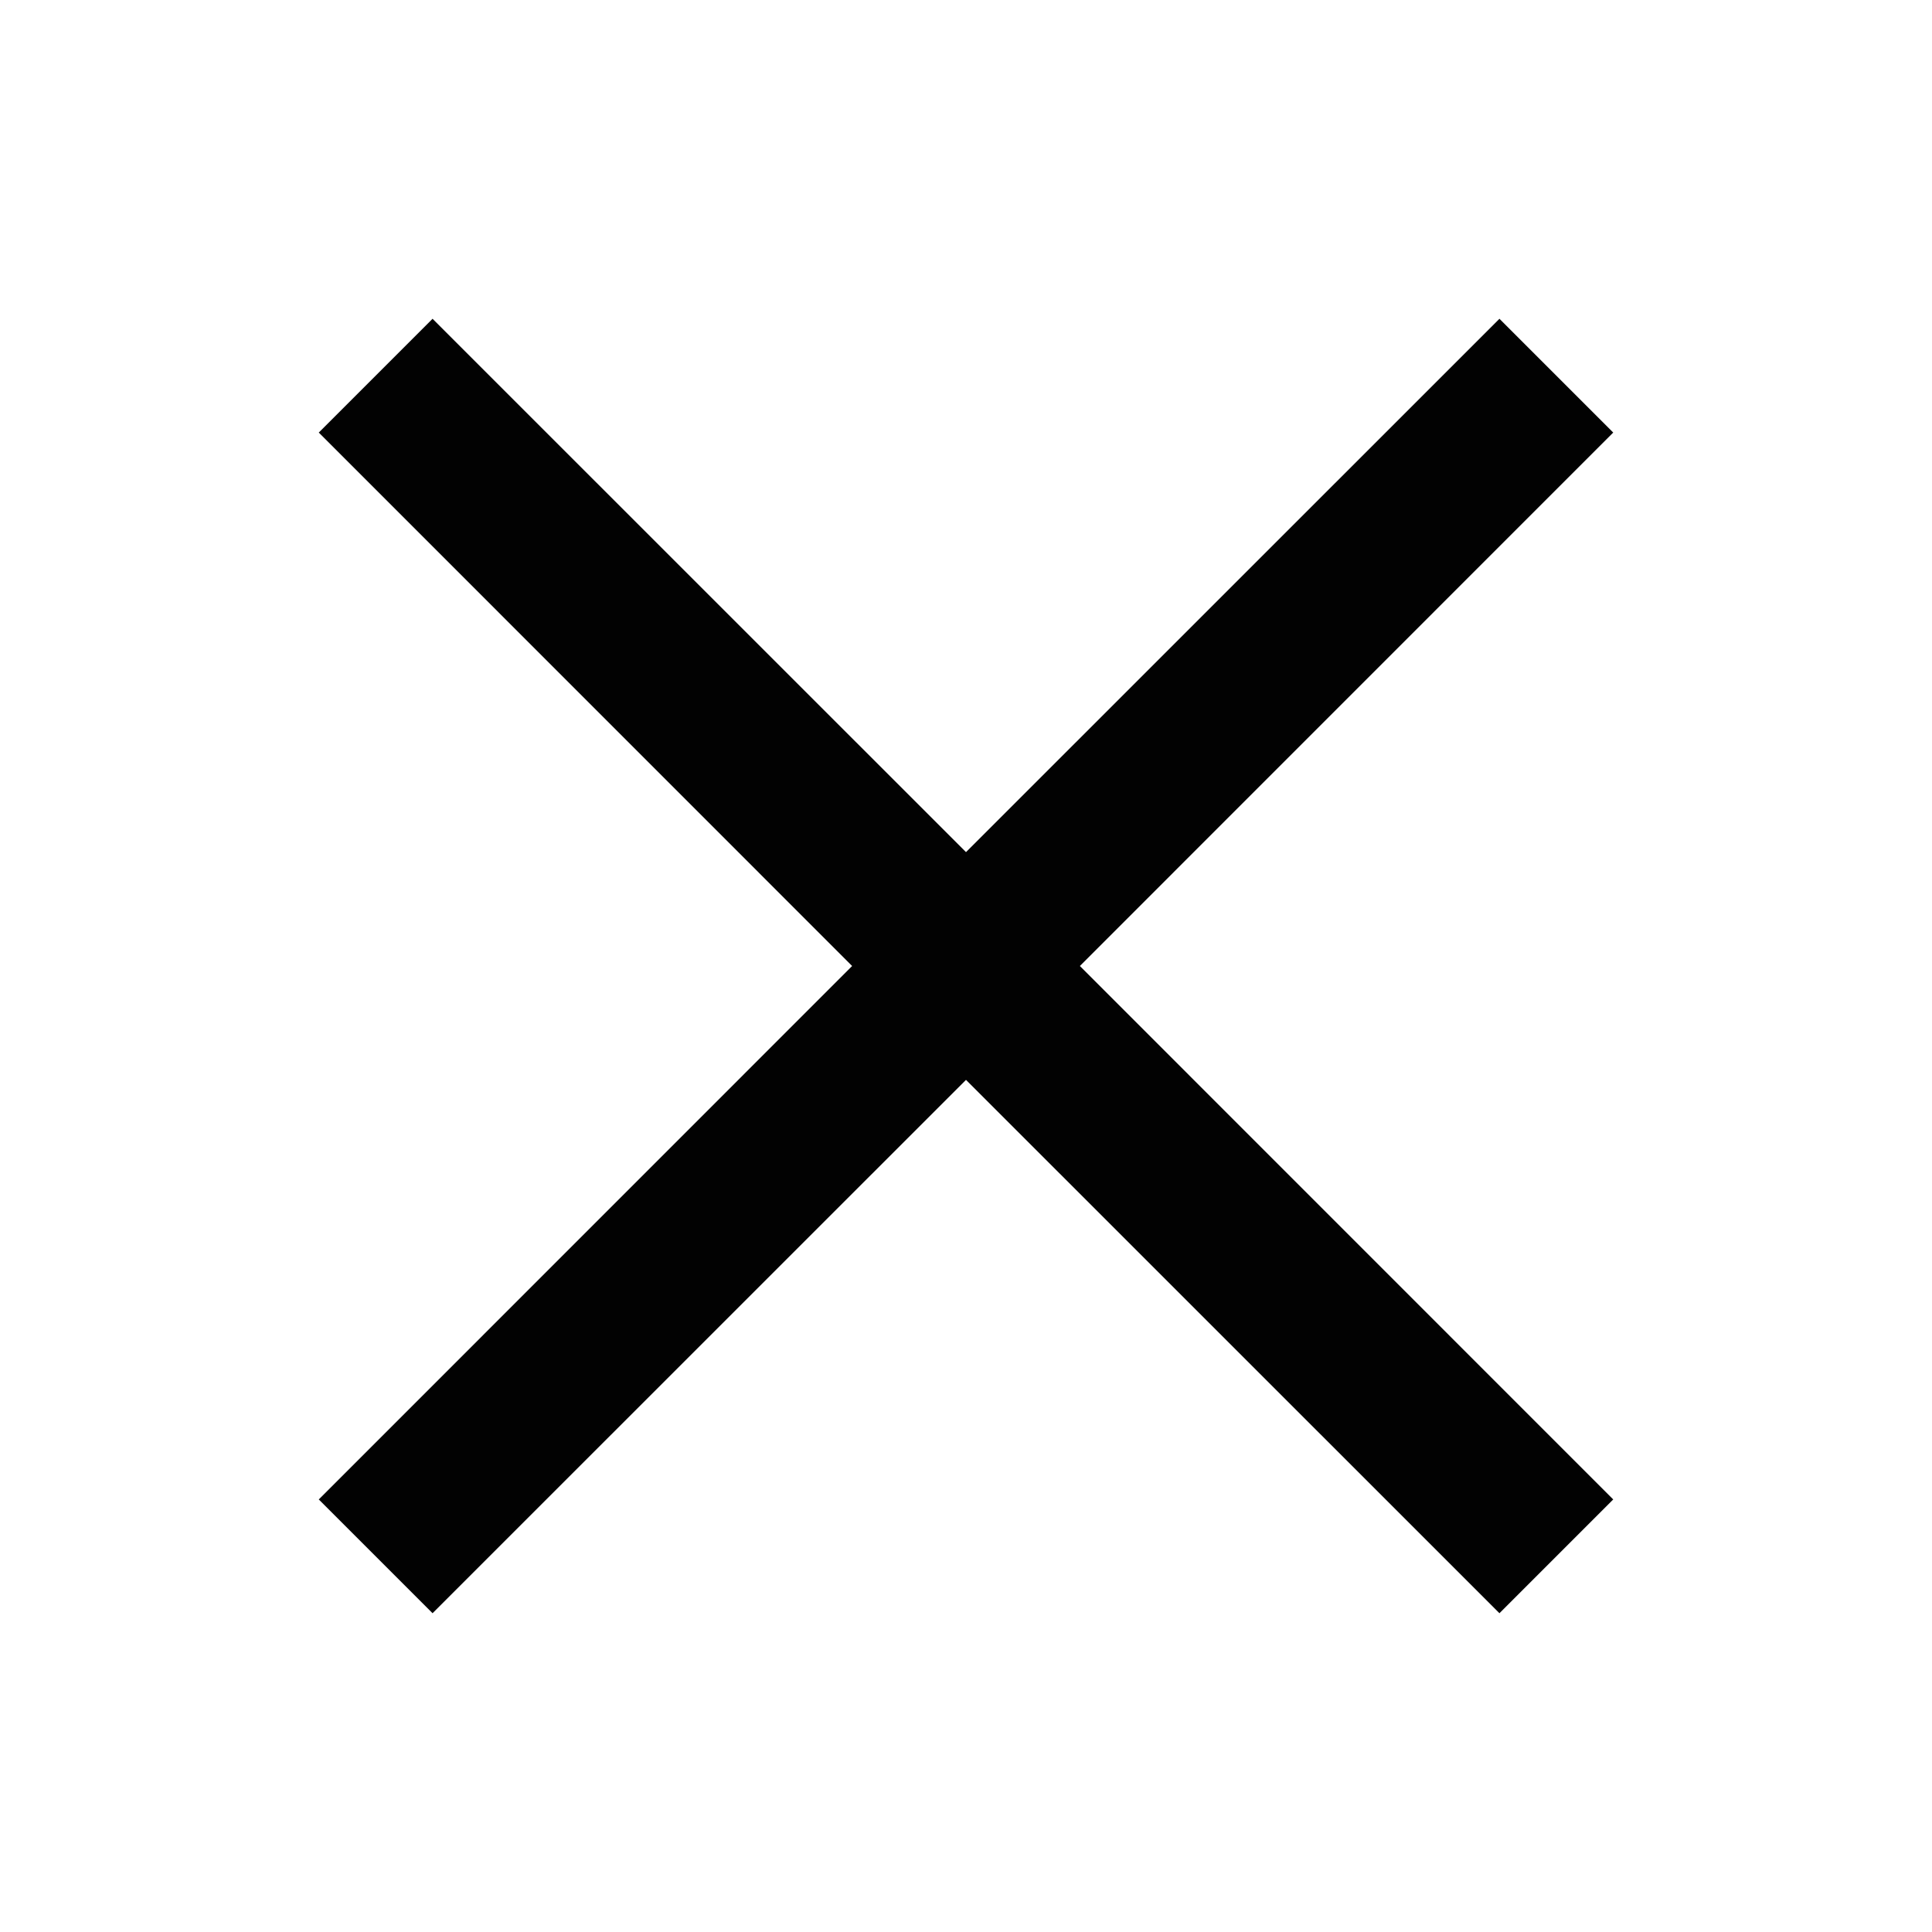
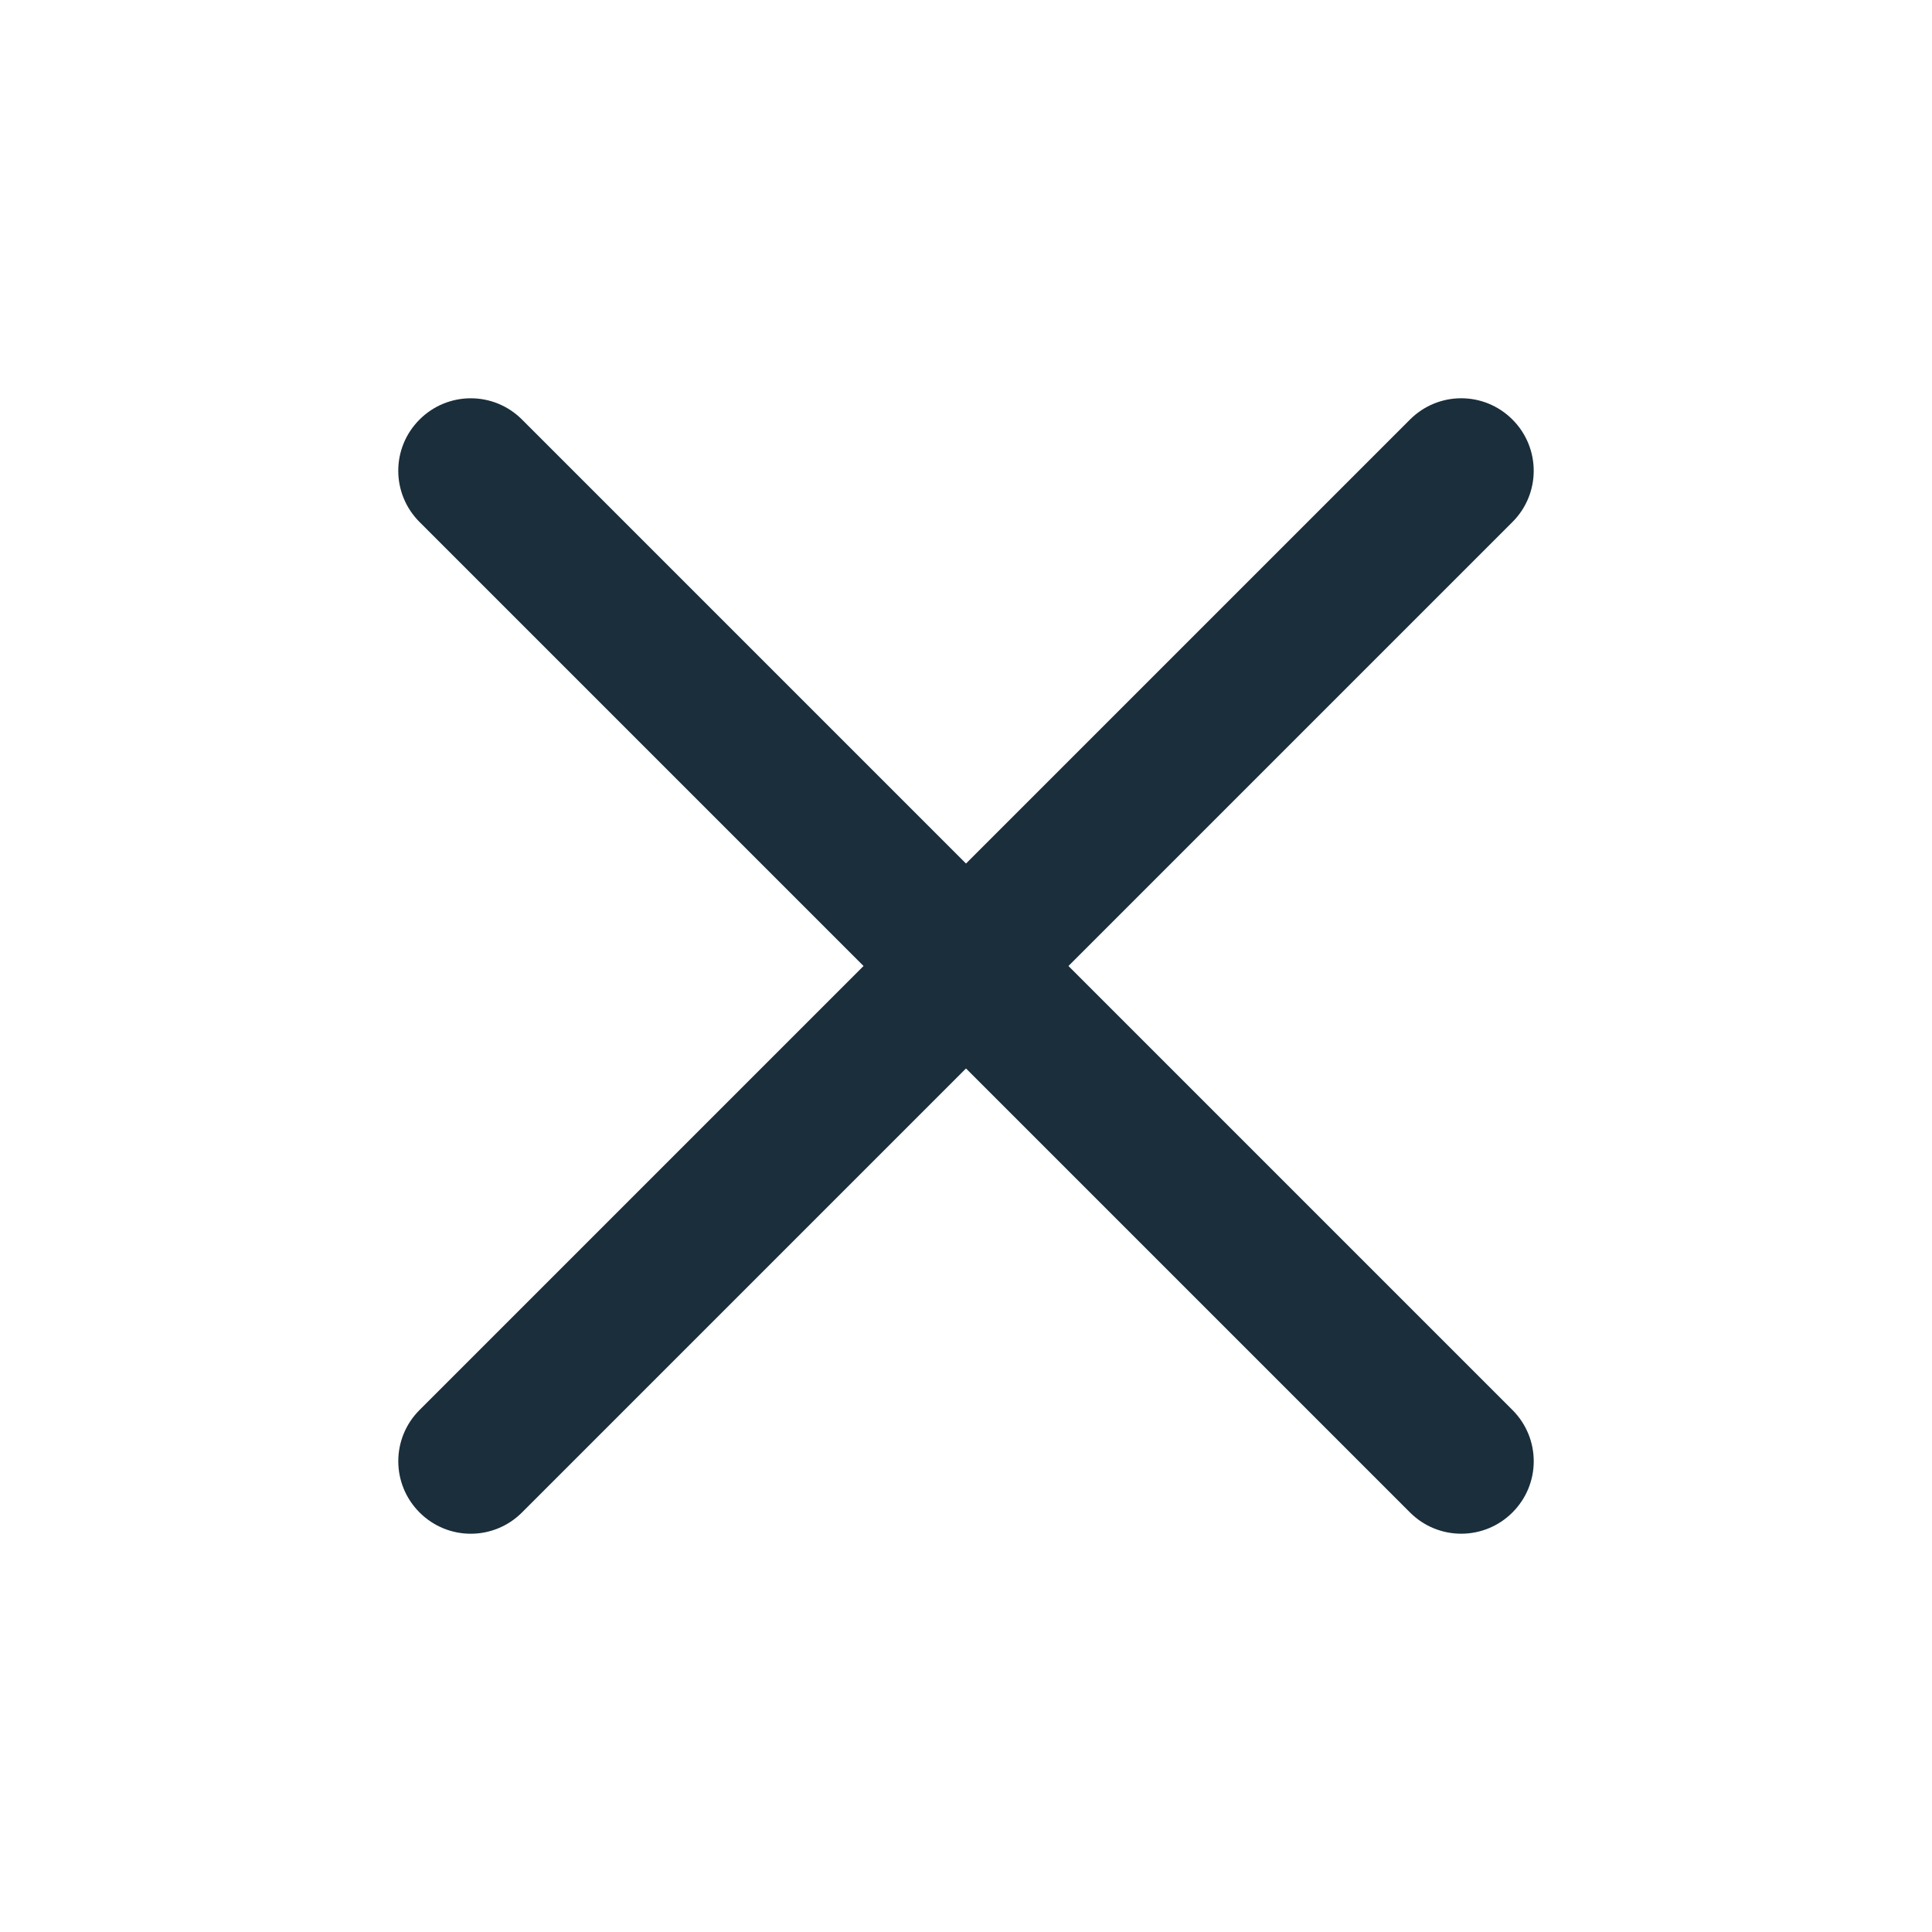
- <svg xmlns="http://www.w3.org/2000/svg" version="1.1" id="Layer_1" x="0px" y="0px" viewBox="0 0 18 18" enable-background="new 0 0 18 18" xml:space="preserve">
-   <polygon fill="#020202" points="15.03,4.03 13.97,2.97 9,7.939 4.03,2.97 2.97,4.03 7.939,9 2.97,13.97 4.03,15.03 9,10.061   13.97,15.03 15.03,13.97 10.061,9 " />
+ <svg xmlns="http://www.w3.org/2000/svg" width="20px" height="20px" viewBox="0 0 20 20" version="1.1">
+   <defs />
+   <g id="Exportable" stroke="none" stroke-width="1" fill="none" fill-rule="evenodd">
+     <g id="dismiss" fill="#1A2E3B">
+       <path d="M10.75,9.25 L10.75,2.75 C10.75,2.334 10.414,2 10,2 C9.583,2 9.25,2.336 9.25,2.75 L9.25,9.25 L2.75,9.25 C2.334,9.25 2,9.586 2,10 C2,10.417 2.336,10.75 2.75,10.75 L9.25,10.75 L9.25,17.25 C9.25,17.666 9.586,18 10,18 C10.417,18 10.75,17.664 10.75,17.25 L10.75,10.75 L17.25,10.75 C17.666,10.75 18,10.414 18,10 C18,9.583 17.664,9.25 17.25,9.25 L10.75,9.25 Z" id="Combined-Shape" transform="translate(10, 10) rotate(-315) translate(-10, -10) " />
+     </g>
+   </g>
</svg>
